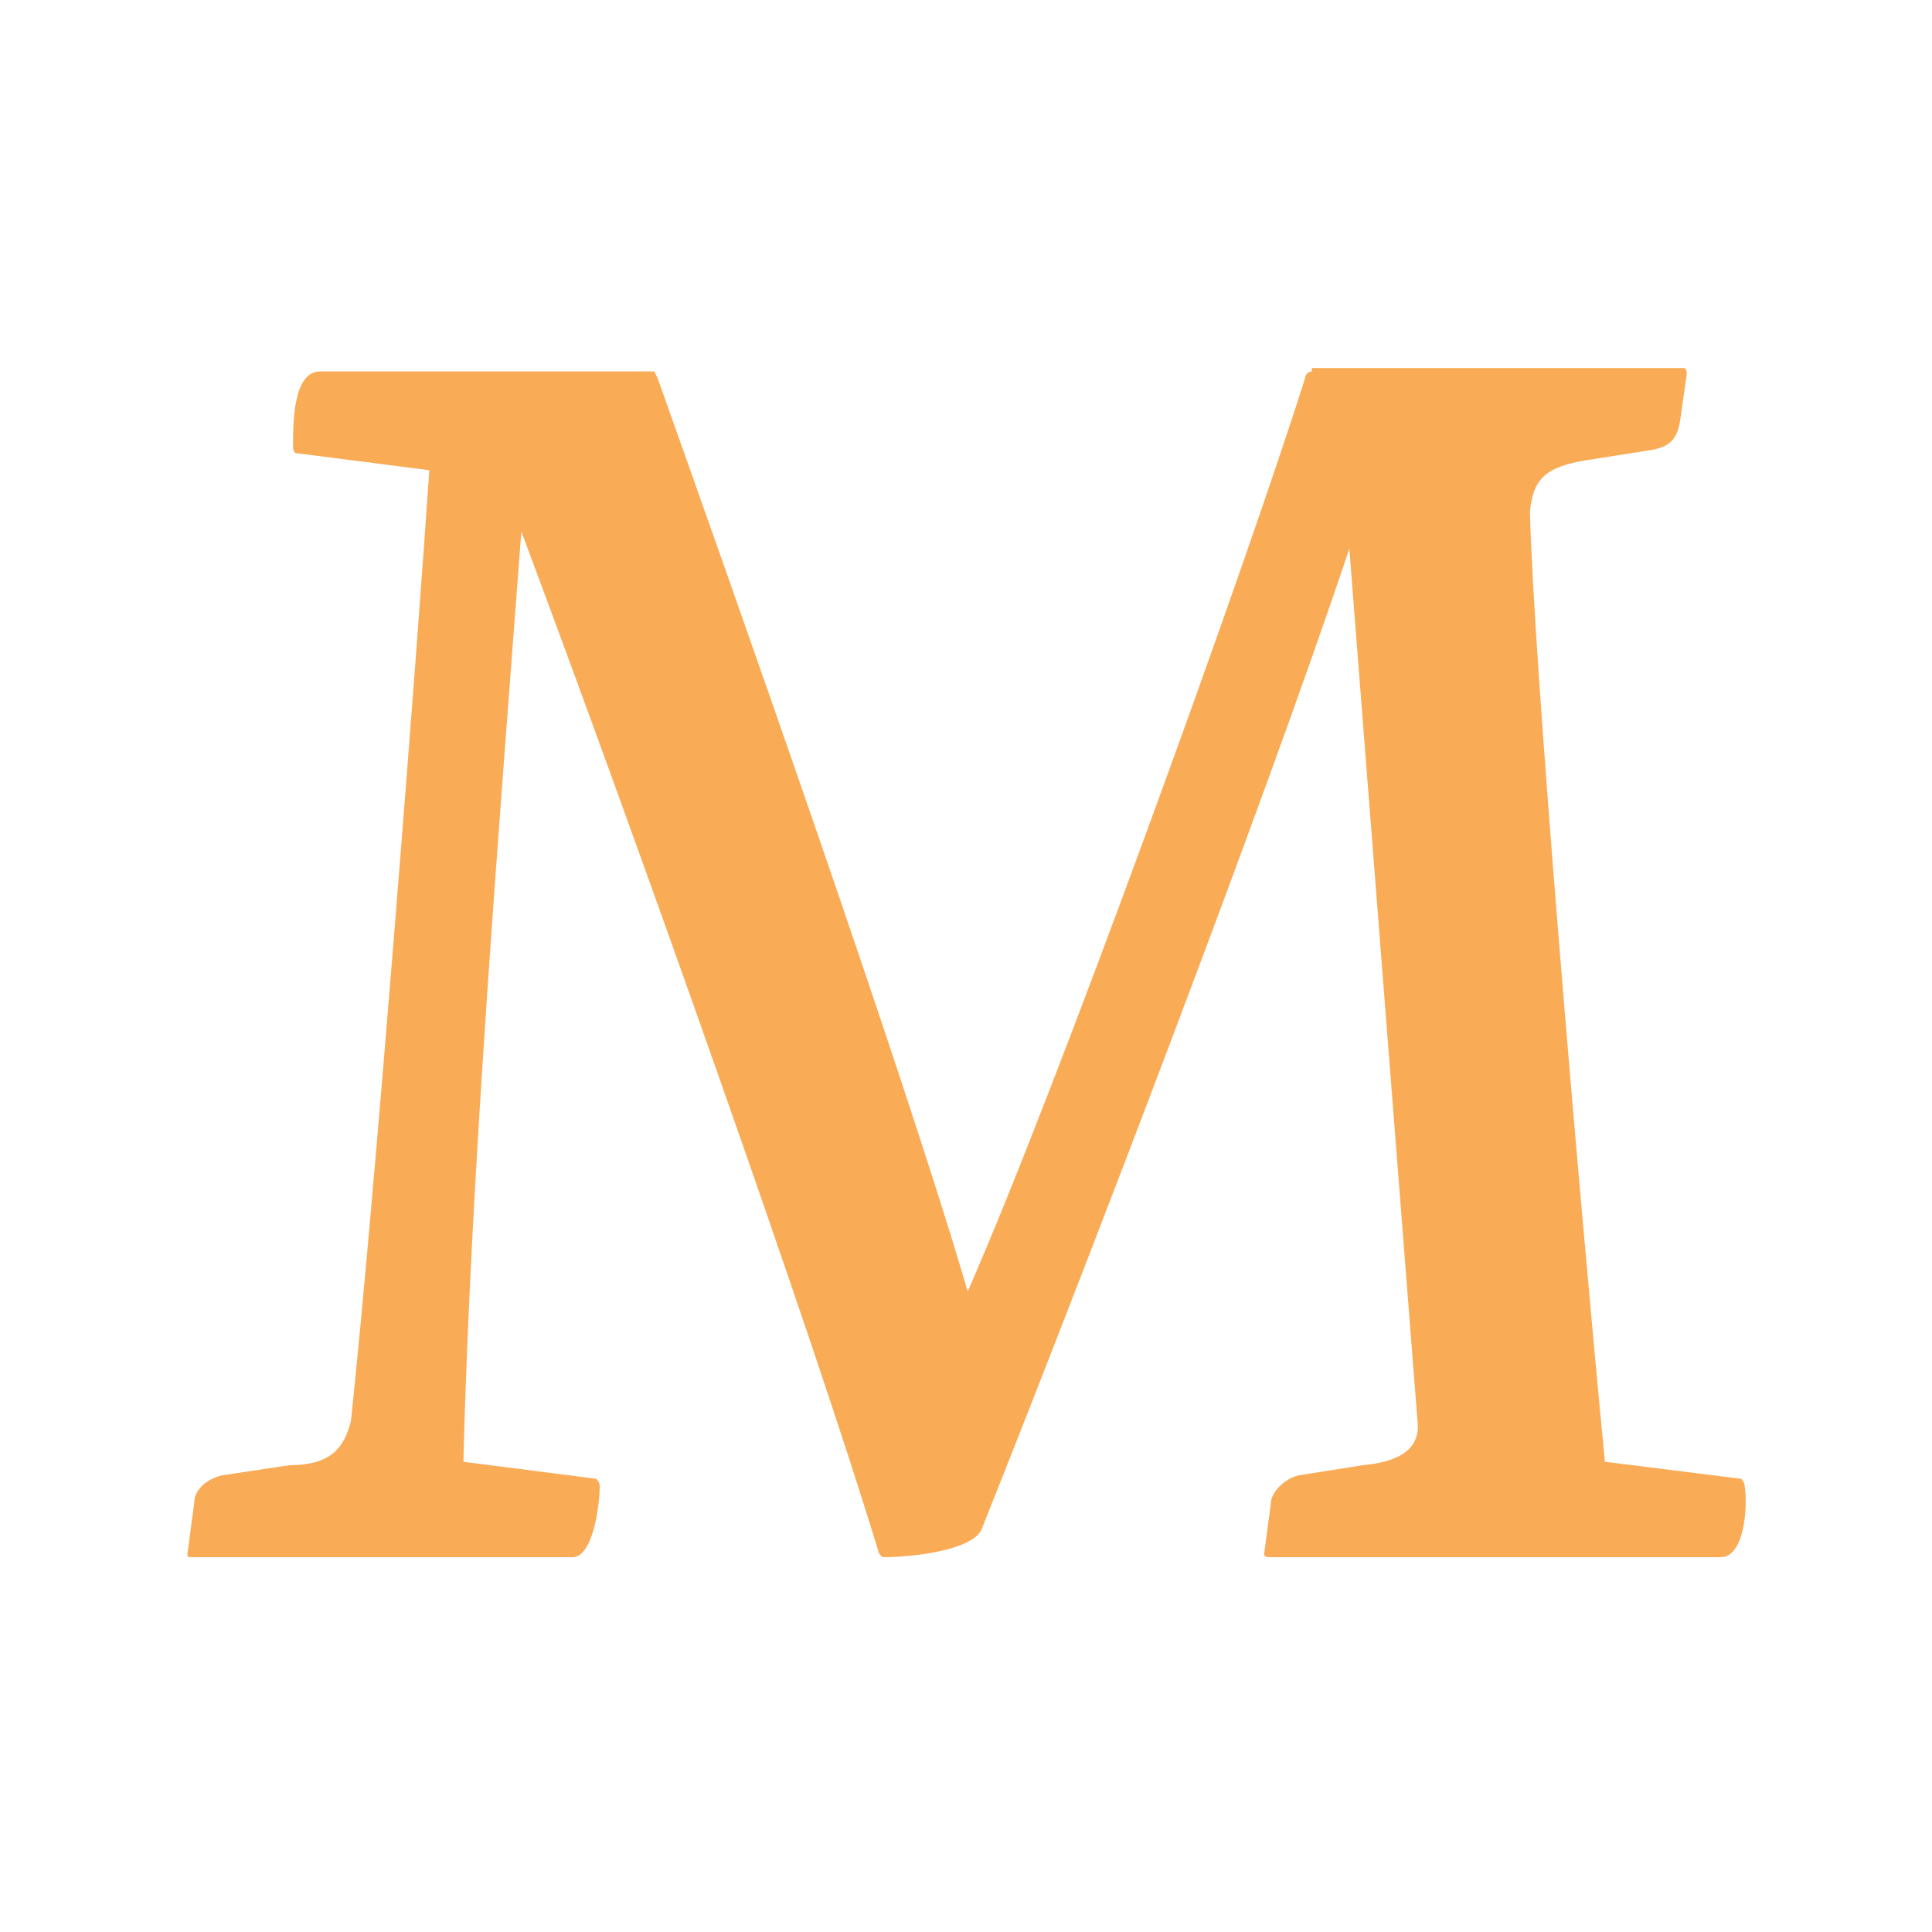
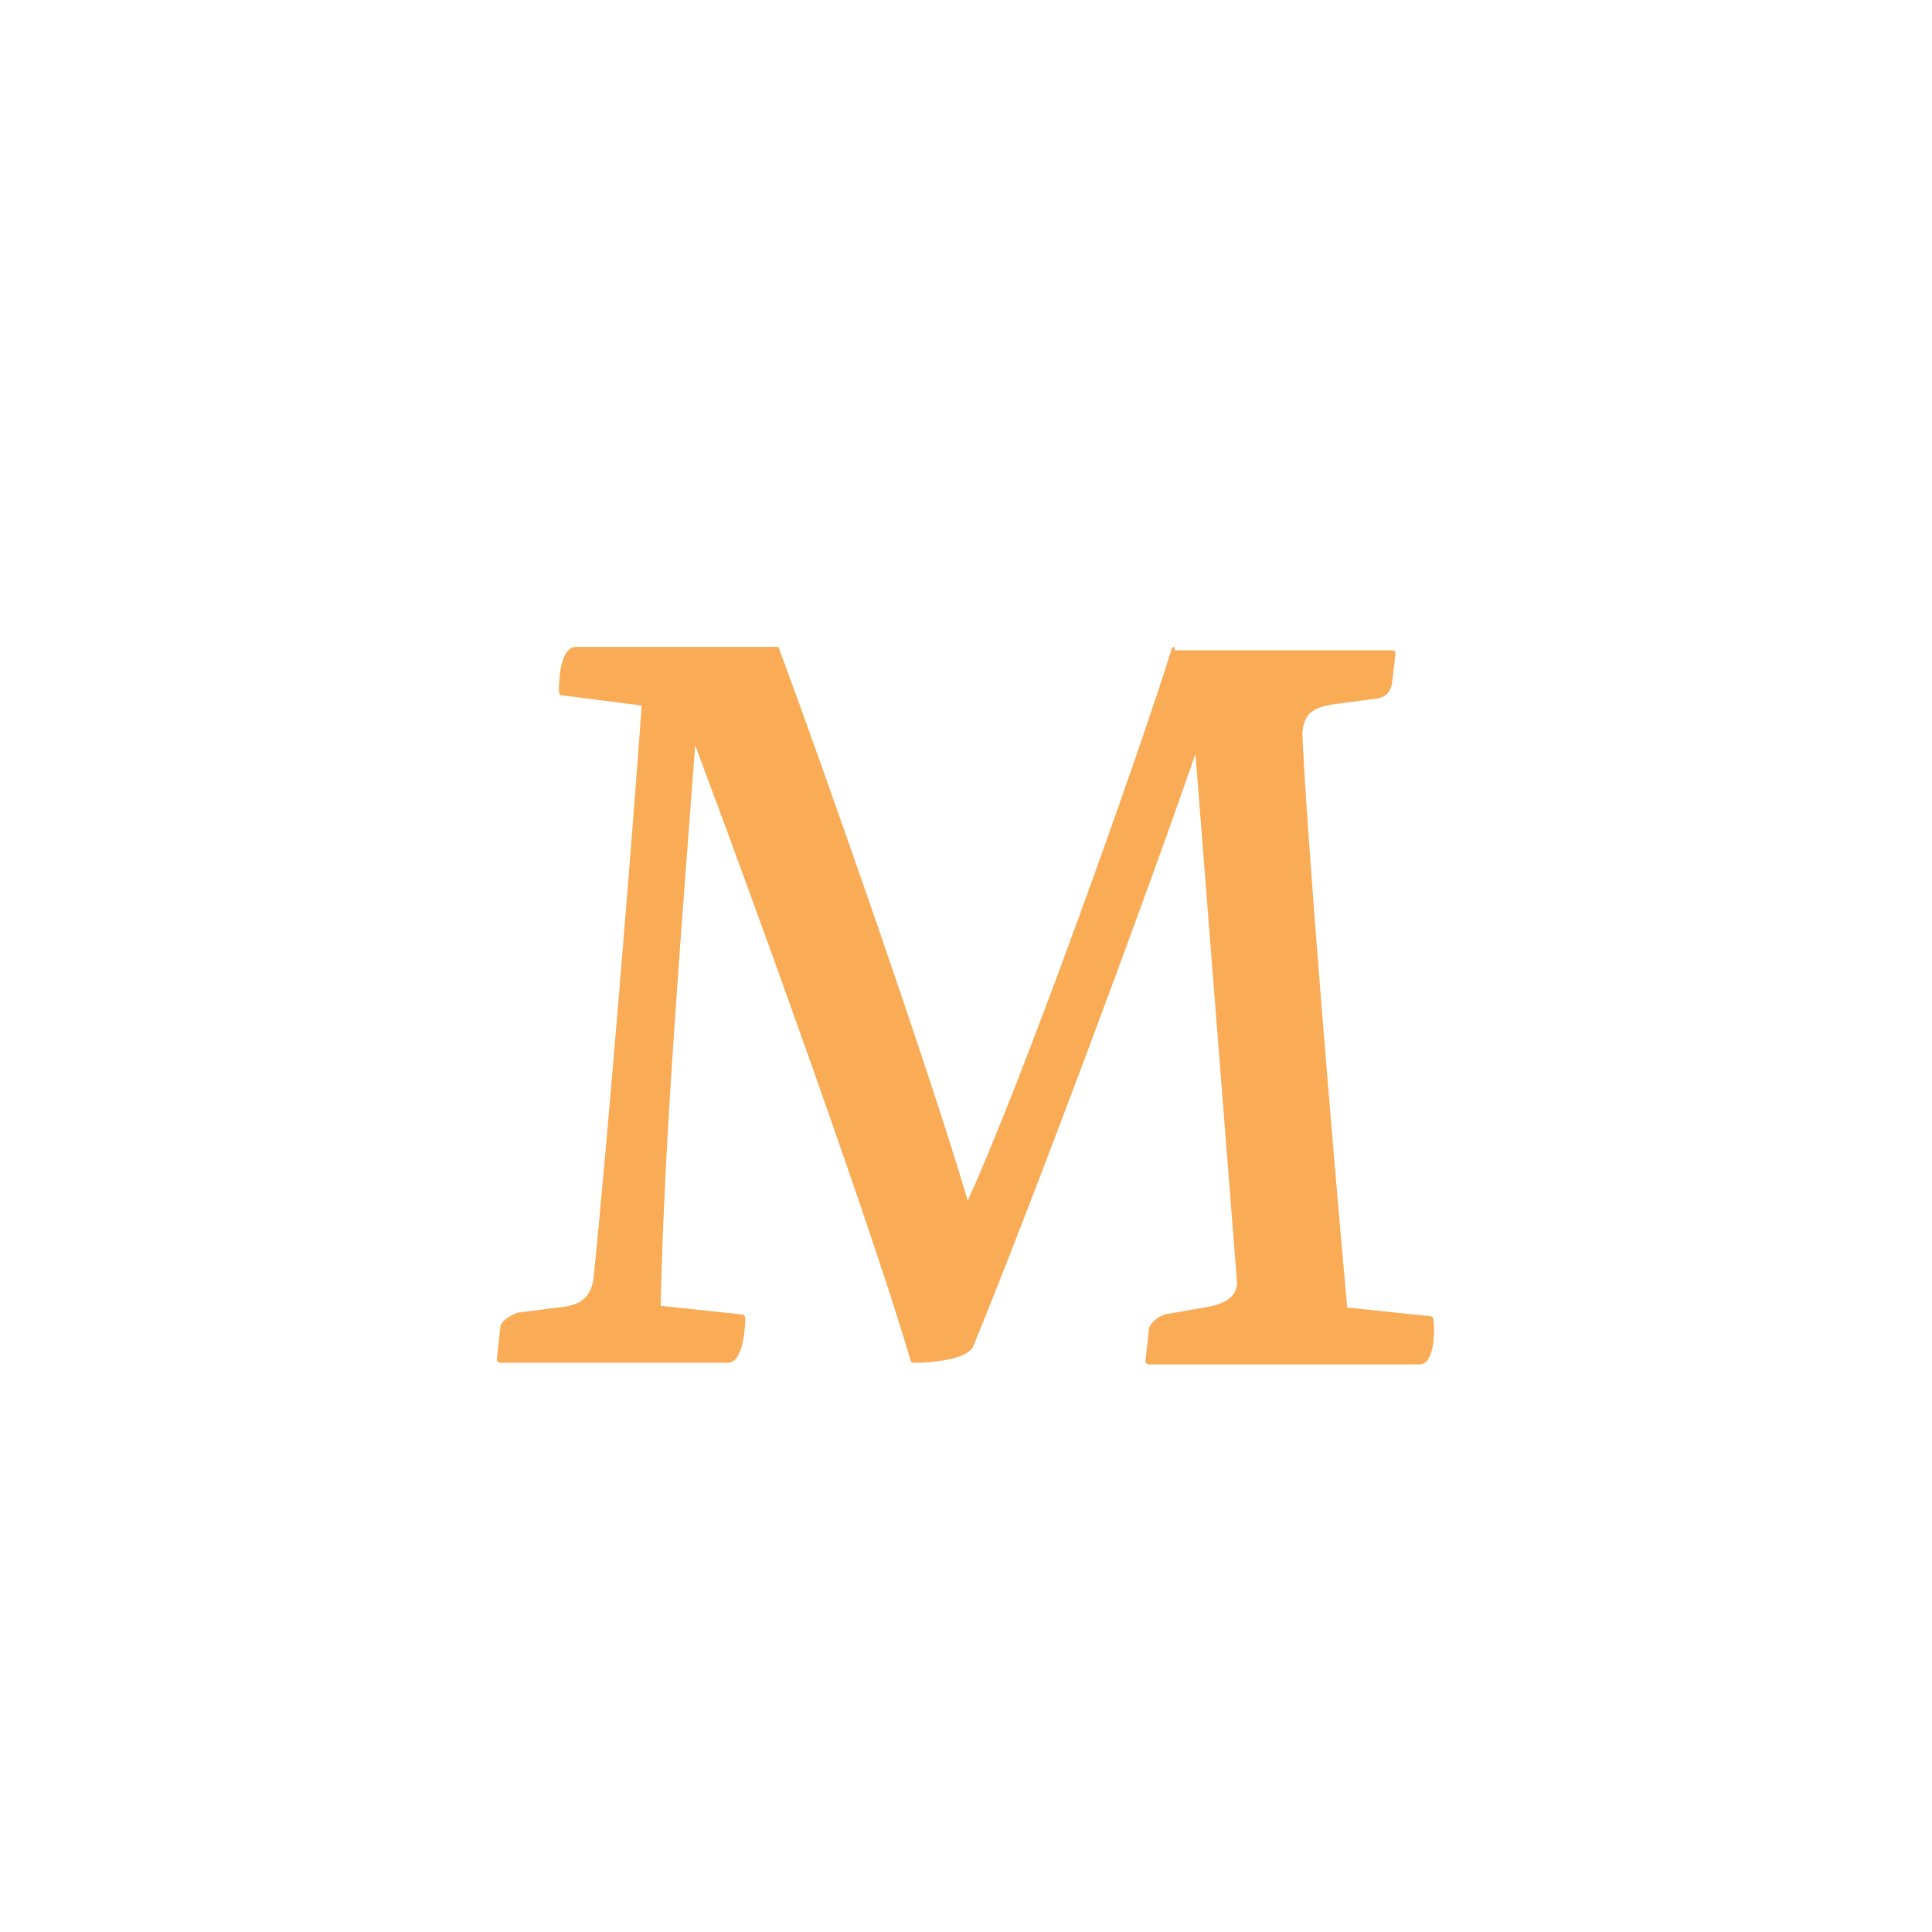
- <svg xmlns="http://www.w3.org/2000/svg" version="1.1" id="Vrstva_1" x="0px" y="0px" viewBox="0 0 56.7 56.7" style="enable-background:new 0 0 56.7 56.7;" xml:space="preserve">
+ <svg xmlns="http://www.w3.org/2000/svg" version="1.1" id="Vrstva_1" x="0px" y="0px" viewBox="0 0 112 112" style="enable-background:new 0 0 112 112;" xml:space="preserve">
  <style type="text/css">
	.st0{fill:#FAAB56;}
</style>
-   <path class="st0" d="M38.5,10.9c-0.1,0-0.2,0.1-0.2,0.2c-1.7,5.4-7.3,20.9-9.9,26.8c-1.9-6.5-7-20.9-9.1-26.8c0,0-0.1-0.2-0.1-0.2  H9.4c-0.8,0-0.8,1.5-0.8,2.2c0,0,0,0.2,0.1,0.2l3.9,0.5c-0.4,5.9-1.6,21.3-2.3,27.9c-0.2,0.8-0.6,1.3-1.8,1.3l-2,0.3  c-0.4,0.1-0.8,0.4-0.8,0.8l-0.2,1.5c0,0.1,0,0.1,0.2,0.1h11.1c0.6,0,0.8-1.5,0.8-2.1c0-0.1-0.1-0.2-0.1-0.2l-3.9-0.5  c0.2-8.3,1.1-19.3,1.7-27.3c3.3,8.8,8.6,23.7,10.5,30c0,0,0.1,0.1,0.1,0.1c0.9,0,2.6-0.2,2.9-0.8c2.8-7,8.3-21.3,10.8-28.8l2,25.6  c0.1,0.8-0.5,1.2-1.6,1.3l-1.9,0.3c-0.4,0.1-0.8,0.5-0.8,0.8l-0.2,1.5c0,0.1,0.1,0.1,0.2,0.1h13.2c0.7,0,0.8-1.5,0.7-2.1  c0-0.1-0.1-0.2-0.1-0.2l-4-0.5C46.3,34.6,45,19.3,44.9,15c0.1-0.9,0.4-1.3,1.7-1.5l1.9-0.3c0.5-0.1,0.7-0.3,0.8-0.8l0.2-1.4  c0-0.1,0-0.2-0.1-0.2H38.5z" />
+   <g>
+ </g>
+   <path class="st0" d="M68.1,37.5c-0.1,0-0.2,0.1-0.2,0.2c-2,6.4-8.6,24.9-11.8,31.9c-2.3-7.8-8.3-24.9-10.9-31.9  c0-0.1-0.1-0.2-0.1-0.2H33.4c-0.9,0-1,1.8-1,2.6c0,0.1,0.1,0.2,0.1,0.2l4.7,0.6c-0.5,7.1-2,25.5-2.8,33.3c-0.2,1-0.7,1.5-2.1,1.6  L30,76.1c-0.5,0.2-1,0.5-1,0.9l-0.2,1.8c0,0.1,0.1,0.2,0.2,0.2h13.2c0.8,0,1-1.7,1-2.6c0-0.1-0.1-0.2-0.2-0.2l-4.7-0.5  c0.2-9.9,1.3-23,2-32.5c3.9,10.4,10.3,28.2,12.5,35.7c0,0.1,0.1,0.1,0.2,0.1c1.1,0,3-0.2,3.4-0.9c3.4-8.3,9.8-25.4,12.9-34.4  l2.4,30.5c0.1,0.9-0.6,1.4-1.9,1.6l-2.3,0.4c-0.5,0.2-0.9,0.6-0.9,0.9l-0.2,1.8c0,0.1,0.1,0.2,0.2,0.2h15.7c0.8,0,0.9-1.7,0.8-2.6  c0-0.1-0.1-0.2-0.2-0.2l-4.8-0.5c-0.9-9.9-2.4-28.1-2.6-33.3c0.1-1.1,0.5-1.5,2-1.7l2.3-0.3c0.6-0.1,0.8-0.4,0.9-0.9l0.2-1.7  c0-0.1,0-0.2-0.2-0.2H68.1z" />
</svg>
